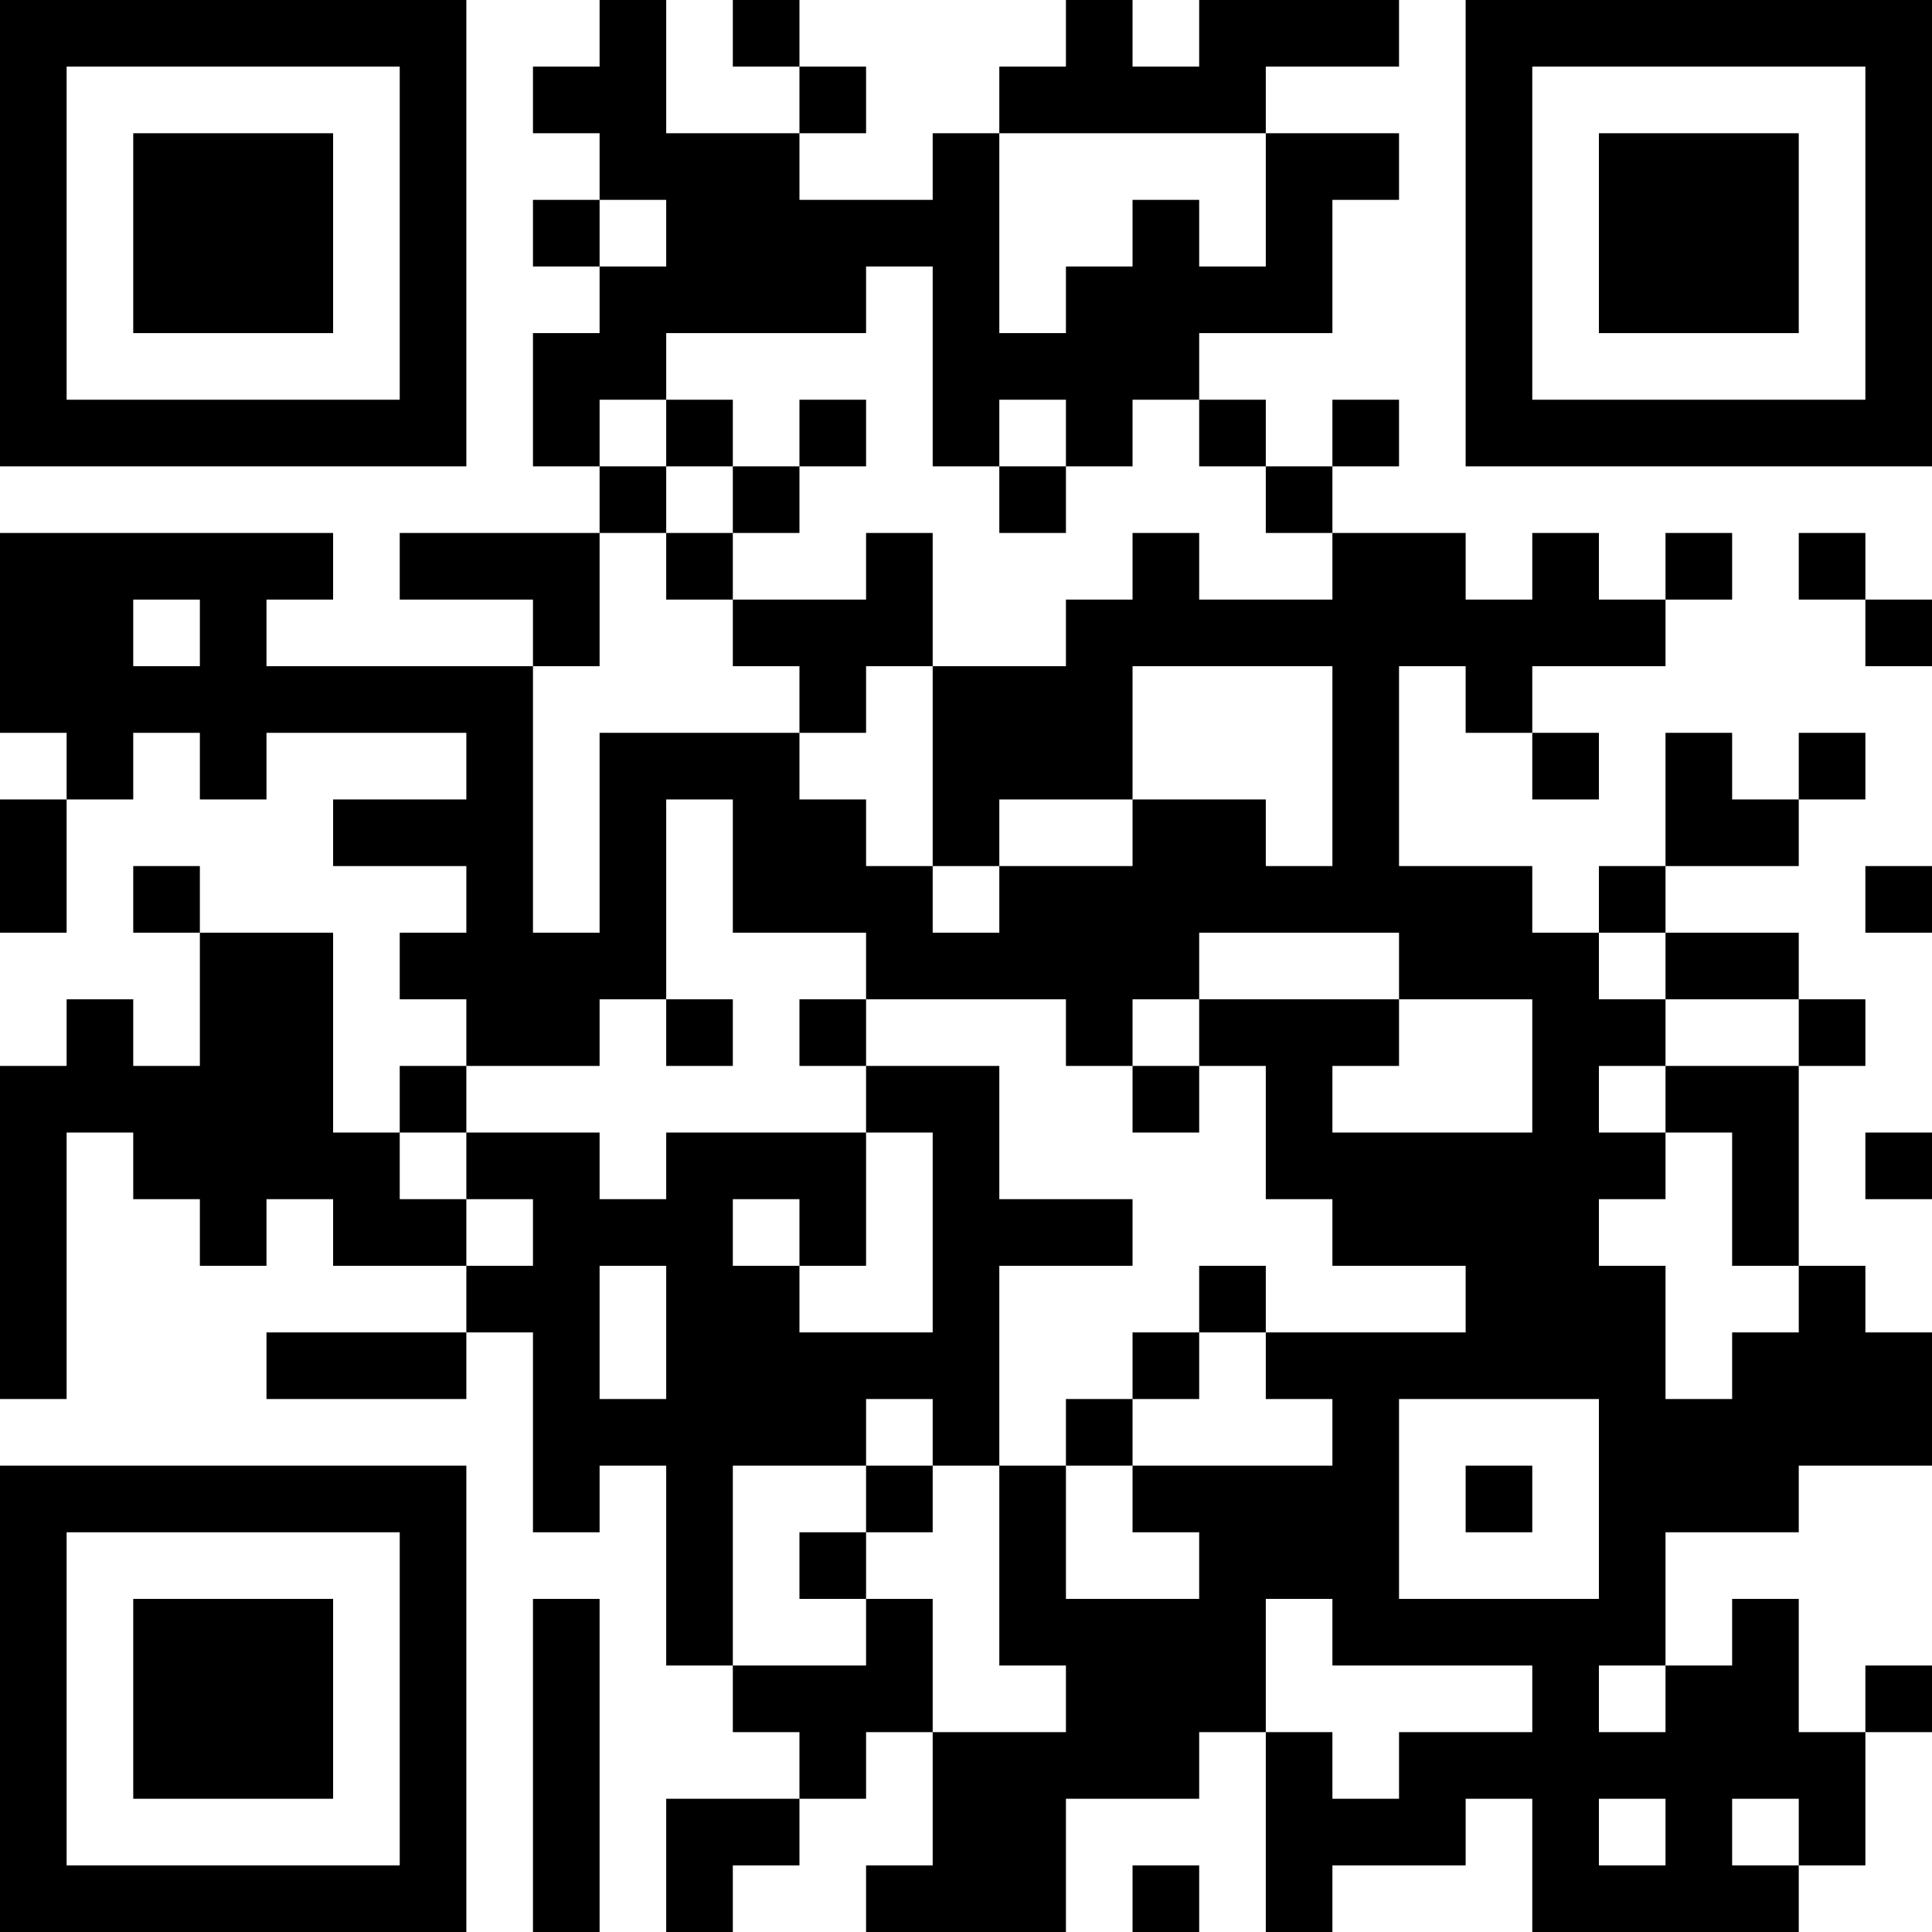
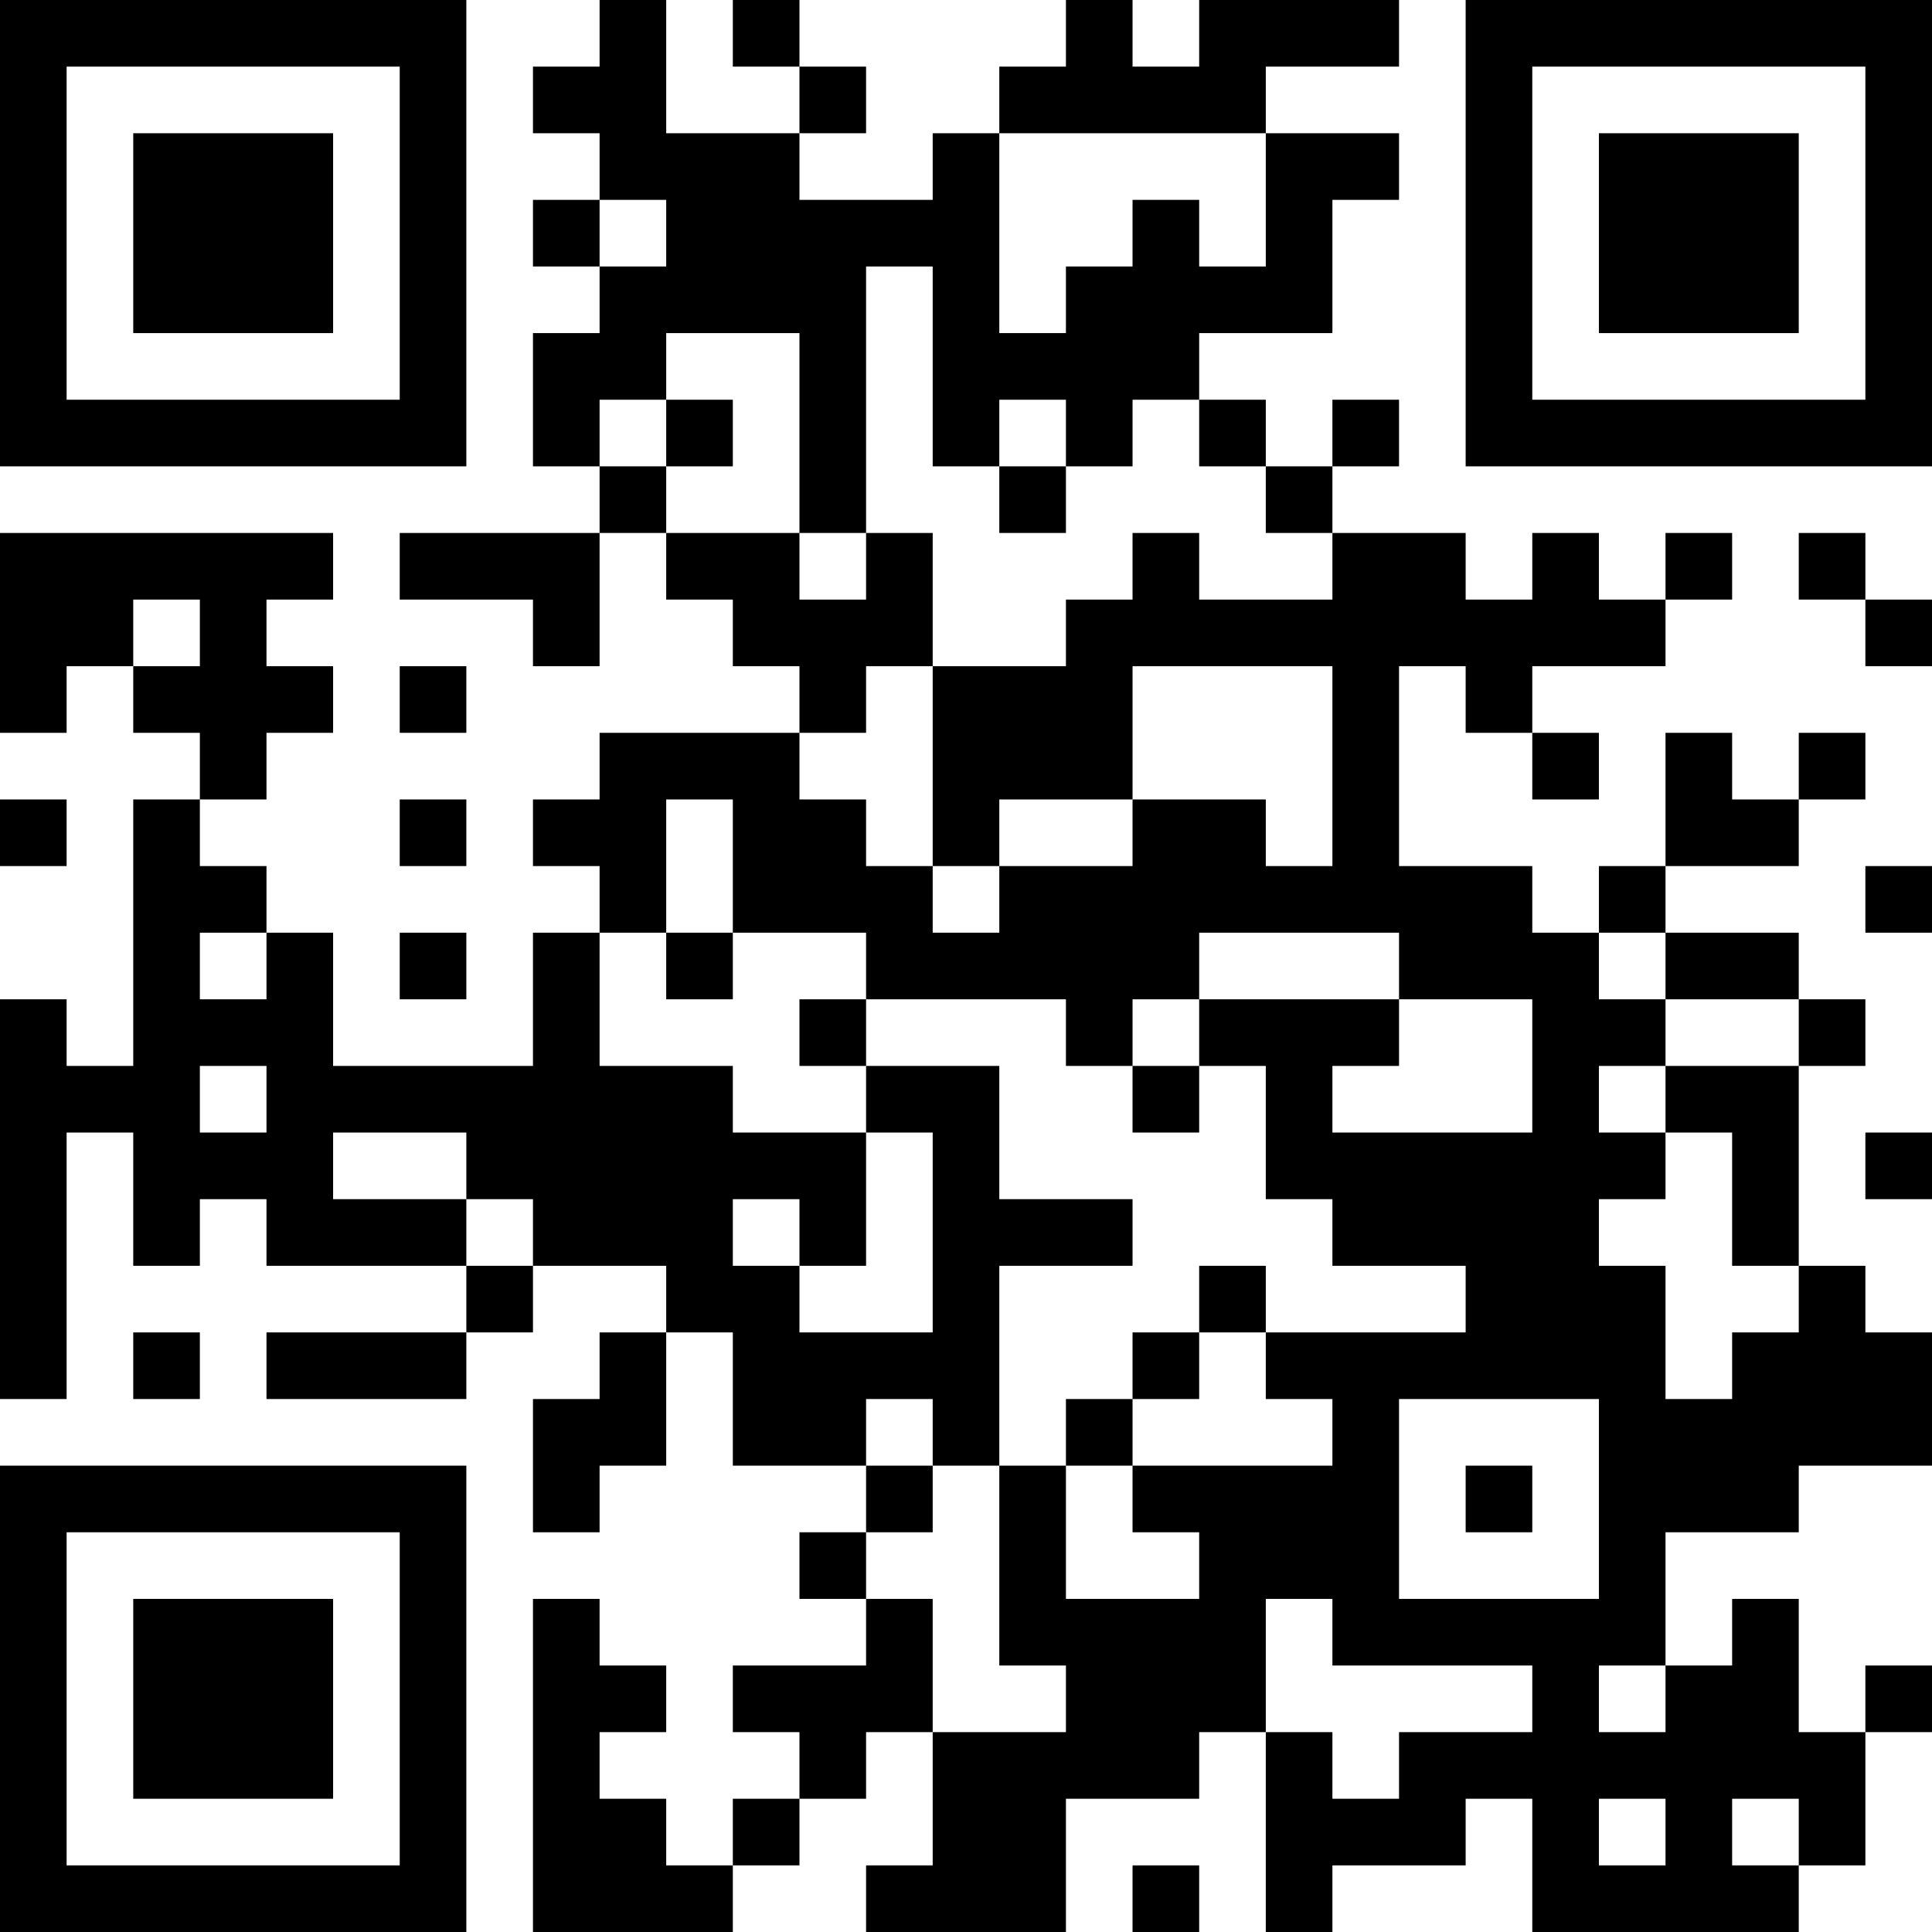
<svg xmlns="http://www.w3.org/2000/svg" version="1.1" width="240" height="240" viewBox="0 0 29 29">
  <rect style="fill:rgb(255, 255, 255);fill-opacity:1" x="0" y="0" width="29" height="29" />
  <g id="elements">
-     <path style="fill:rgb(0, 0, 0)" d="M 0,0 l 1,0 0,1 -1,0 z M 1,0 l 1,0 0,1 -1,0 z M 2,0 l 1,0 0,1 -1,0 z M 3,0 l 1,0 0,1 -1,0 z M 4,0 l 1,0 0,1 -1,0 z M 5,0 l 1,0 0,1 -1,0 z M 6,0 l 1,0 0,1 -1,0 z M 9,0 l 1,0 0,1 -1,0 z M 11,0 l 1,0 0,1 -1,0 z M 16,0 l 1,0 0,1 -1,0 z M 18,0 l 1,0 0,1 -1,0 z M 19,0 l 1,0 0,1 -1,0 z M 20,0 l 1,0 0,1 -1,0 z M 22,0 l 1,0 0,1 -1,0 z M 23,0 l 1,0 0,1 -1,0 z M 24,0 l 1,0 0,1 -1,0 z M 25,0 l 1,0 0,1 -1,0 z M 26,0 l 1,0 0,1 -1,0 z M 27,0 l 1,0 0,1 -1,0 z M 28,0 l 1,0 0,1 -1,0 z M 0,1 l 1,0 0,1 -1,0 z M 6,1 l 1,0 0,1 -1,0 z M 8,1 l 1,0 0,1 -1,0 z M 9,1 l 1,0 0,1 -1,0 z M 12,1 l 1,0 0,1 -1,0 z M 15,1 l 1,0 0,1 -1,0 z M 16,1 l 1,0 0,1 -1,0 z M 17,1 l 1,0 0,1 -1,0 z M 18,1 l 1,0 0,1 -1,0 z M 22,1 l 1,0 0,1 -1,0 z M 28,1 l 1,0 0,1 -1,0 z M 0,2 l 1,0 0,1 -1,0 z M 2,2 l 1,0 0,1 -1,0 z M 3,2 l 1,0 0,1 -1,0 z M 4,2 l 1,0 0,1 -1,0 z M 6,2 l 1,0 0,1 -1,0 z M 9,2 l 1,0 0,1 -1,0 z M 10,2 l 1,0 0,1 -1,0 z M 11,2 l 1,0 0,1 -1,0 z M 14,2 l 1,0 0,1 -1,0 z M 19,2 l 1,0 0,1 -1,0 z M 20,2 l 1,0 0,1 -1,0 z M 22,2 l 1,0 0,1 -1,0 z M 24,2 l 1,0 0,1 -1,0 z M 25,2 l 1,0 0,1 -1,0 z M 26,2 l 1,0 0,1 -1,0 z M 28,2 l 1,0 0,1 -1,0 z M 0,3 l 1,0 0,1 -1,0 z M 2,3 l 1,0 0,1 -1,0 z M 3,3 l 1,0 0,1 -1,0 z M 4,3 l 1,0 0,1 -1,0 z M 6,3 l 1,0 0,1 -1,0 z M 8,3 l 1,0 0,1 -1,0 z M 10,3 l 1,0 0,1 -1,0 z M 11,3 l 1,0 0,1 -1,0 z M 12,3 l 1,0 0,1 -1,0 z M 13,3 l 1,0 0,1 -1,0 z M 14,3 l 1,0 0,1 -1,0 z M 17,3 l 1,0 0,1 -1,0 z M 19,3 l 1,0 0,1 -1,0 z M 22,3 l 1,0 0,1 -1,0 z M 24,3 l 1,0 0,1 -1,0 z M 25,3 l 1,0 0,1 -1,0 z M 26,3 l 1,0 0,1 -1,0 z M 28,3 l 1,0 0,1 -1,0 z M 0,4 l 1,0 0,1 -1,0 z M 2,4 l 1,0 0,1 -1,0 z M 3,4 l 1,0 0,1 -1,0 z M 4,4 l 1,0 0,1 -1,0 z M 6,4 l 1,0 0,1 -1,0 z M 9,4 l 1,0 0,1 -1,0 z M 10,4 l 1,0 0,1 -1,0 z M 11,4 l 1,0 0,1 -1,0 z M 12,4 l 1,0 0,1 -1,0 z M 14,4 l 1,0 0,1 -1,0 z M 16,4 l 1,0 0,1 -1,0 z M 17,4 l 1,0 0,1 -1,0 z M 18,4 l 1,0 0,1 -1,0 z M 19,4 l 1,0 0,1 -1,0 z M 22,4 l 1,0 0,1 -1,0 z M 24,4 l 1,0 0,1 -1,0 z M 25,4 l 1,0 0,1 -1,0 z M 26,4 l 1,0 0,1 -1,0 z M 28,4 l 1,0 0,1 -1,0 z M 0,5 l 1,0 0,1 -1,0 z M 6,5 l 1,0 0,1 -1,0 z M 8,5 l 1,0 0,1 -1,0 z M 9,5 l 1,0 0,1 -1,0 z M 14,5 l 1,0 0,1 -1,0 z M 15,5 l 1,0 0,1 -1,0 z M 16,5 l 1,0 0,1 -1,0 z M 17,5 l 1,0 0,1 -1,0 z M 22,5 l 1,0 0,1 -1,0 z M 28,5 l 1,0 0,1 -1,0 z M 0,6 l 1,0 0,1 -1,0 z M 1,6 l 1,0 0,1 -1,0 z M 2,6 l 1,0 0,1 -1,0 z M 3,6 l 1,0 0,1 -1,0 z M 4,6 l 1,0 0,1 -1,0 z M 5,6 l 1,0 0,1 -1,0 z M 6,6 l 1,0 0,1 -1,0 z M 8,6 l 1,0 0,1 -1,0 z M 10,6 l 1,0 0,1 -1,0 z M 12,6 l 1,0 0,1 -1,0 z M 14,6 l 1,0 0,1 -1,0 z M 16,6 l 1,0 0,1 -1,0 z M 18,6 l 1,0 0,1 -1,0 z M 20,6 l 1,0 0,1 -1,0 z M 22,6 l 1,0 0,1 -1,0 z M 23,6 l 1,0 0,1 -1,0 z M 24,6 l 1,0 0,1 -1,0 z M 25,6 l 1,0 0,1 -1,0 z M 26,6 l 1,0 0,1 -1,0 z M 27,6 l 1,0 0,1 -1,0 z M 28,6 l 1,0 0,1 -1,0 z M 9,7 l 1,0 0,1 -1,0 z M 11,7 l 1,0 0,1 -1,0 z M 15,7 l 1,0 0,1 -1,0 z M 19,7 l 1,0 0,1 -1,0 z M 0,8 l 1,0 0,1 -1,0 z M 1,8 l 1,0 0,1 -1,0 z M 2,8 l 1,0 0,1 -1,0 z M 3,8 l 1,0 0,1 -1,0 z M 4,8 l 1,0 0,1 -1,0 z M 6,8 l 1,0 0,1 -1,0 z M 7,8 l 1,0 0,1 -1,0 z M 8,8 l 1,0 0,1 -1,0 z M 10,8 l 1,0 0,1 -1,0 z M 13,8 l 1,0 0,1 -1,0 z M 17,8 l 1,0 0,1 -1,0 z M 20,8 l 1,0 0,1 -1,0 z M 21,8 l 1,0 0,1 -1,0 z M 23,8 l 1,0 0,1 -1,0 z M 25,8 l 1,0 0,1 -1,0 z M 27,8 l 1,0 0,1 -1,0 z M 0,9 l 1,0 0,1 -1,0 z M 1,9 l 1,0 0,1 -1,0 z M 3,9 l 1,0 0,1 -1,0 z M 8,9 l 1,0 0,1 -1,0 z M 11,9 l 1,0 0,1 -1,0 z M 12,9 l 1,0 0,1 -1,0 z M 13,9 l 1,0 0,1 -1,0 z M 16,9 l 1,0 0,1 -1,0 z M 17,9 l 1,0 0,1 -1,0 z M 18,9 l 1,0 0,1 -1,0 z M 19,9 l 1,0 0,1 -1,0 z M 20,9 l 1,0 0,1 -1,0 z M 21,9 l 1,0 0,1 -1,0 z M 22,9 l 1,0 0,1 -1,0 z M 23,9 l 1,0 0,1 -1,0 z M 24,9 l 1,0 0,1 -1,0 z M 28,9 l 1,0 0,1 -1,0 z M 0,10 l 1,0 0,1 -1,0 z M 1,10 l 1,0 0,1 -1,0 z M 2,10 l 1,0 0,1 -1,0 z M 3,10 l 1,0 0,1 -1,0 z M 4,10 l 1,0 0,1 -1,0 z M 5,10 l 1,0 0,1 -1,0 z M 6,10 l 1,0 0,1 -1,0 z M 7,10 l 1,0 0,1 -1,0 z M 12,10 l 1,0 0,1 -1,0 z M 14,10 l 1,0 0,1 -1,0 z M 15,10 l 1,0 0,1 -1,0 z M 16,10 l 1,0 0,1 -1,0 z M 20,10 l 1,0 0,1 -1,0 z M 22,10 l 1,0 0,1 -1,0 z M 1,11 l 1,0 0,1 -1,0 z M 3,11 l 1,0 0,1 -1,0 z M 7,11 l 1,0 0,1 -1,0 z M 9,11 l 1,0 0,1 -1,0 z M 10,11 l 1,0 0,1 -1,0 z M 11,11 l 1,0 0,1 -1,0 z M 14,11 l 1,0 0,1 -1,0 z M 15,11 l 1,0 0,1 -1,0 z M 16,11 l 1,0 0,1 -1,0 z M 20,11 l 1,0 0,1 -1,0 z M 23,11 l 1,0 0,1 -1,0 z M 25,11 l 1,0 0,1 -1,0 z M 27,11 l 1,0 0,1 -1,0 z M 0,12 l 1,0 0,1 -1,0 z M 5,12 l 1,0 0,1 -1,0 z M 6,12 l 1,0 0,1 -1,0 z M 7,12 l 1,0 0,1 -1,0 z M 9,12 l 1,0 0,1 -1,0 z M 11,12 l 1,0 0,1 -1,0 z M 12,12 l 1,0 0,1 -1,0 z M 14,12 l 1,0 0,1 -1,0 z M 17,12 l 1,0 0,1 -1,0 z M 18,12 l 1,0 0,1 -1,0 z M 20,12 l 1,0 0,1 -1,0 z M 25,12 l 1,0 0,1 -1,0 z M 26,12 l 1,0 0,1 -1,0 z M 0,13 l 1,0 0,1 -1,0 z M 2,13 l 1,0 0,1 -1,0 z M 7,13 l 1,0 0,1 -1,0 z M 9,13 l 1,0 0,1 -1,0 z M 11,13 l 1,0 0,1 -1,0 z M 12,13 l 1,0 0,1 -1,0 z M 13,13 l 1,0 0,1 -1,0 z M 15,13 l 1,0 0,1 -1,0 z M 16,13 l 1,0 0,1 -1,0 z M 17,13 l 1,0 0,1 -1,0 z M 18,13 l 1,0 0,1 -1,0 z M 19,13 l 1,0 0,1 -1,0 z M 20,13 l 1,0 0,1 -1,0 z M 21,13 l 1,0 0,1 -1,0 z M 22,13 l 1,0 0,1 -1,0 z M 24,13 l 1,0 0,1 -1,0 z M 28,13 l 1,0 0,1 -1,0 z M 3,14 l 1,0 0,1 -1,0 z M 4,14 l 1,0 0,1 -1,0 z M 6,14 l 1,0 0,1 -1,0 z M 7,14 l 1,0 0,1 -1,0 z M 8,14 l 1,0 0,1 -1,0 z M 9,14 l 1,0 0,1 -1,0 z M 13,14 l 1,0 0,1 -1,0 z M 14,14 l 1,0 0,1 -1,0 z M 15,14 l 1,0 0,1 -1,0 z M 16,14 l 1,0 0,1 -1,0 z M 17,14 l 1,0 0,1 -1,0 z M 21,14 l 1,0 0,1 -1,0 z M 22,14 l 1,0 0,1 -1,0 z M 23,14 l 1,0 0,1 -1,0 z M 25,14 l 1,0 0,1 -1,0 z M 26,14 l 1,0 0,1 -1,0 z M 1,15 l 1,0 0,1 -1,0 z M 3,15 l 1,0 0,1 -1,0 z M 4,15 l 1,0 0,1 -1,0 z M 7,15 l 1,0 0,1 -1,0 z M 8,15 l 1,0 0,1 -1,0 z M 10,15 l 1,0 0,1 -1,0 z M 12,15 l 1,0 0,1 -1,0 z M 16,15 l 1,0 0,1 -1,0 z M 18,15 l 1,0 0,1 -1,0 z M 19,15 l 1,0 0,1 -1,0 z M 20,15 l 1,0 0,1 -1,0 z M 23,15 l 1,0 0,1 -1,0 z M 24,15 l 1,0 0,1 -1,0 z M 27,15 l 1,0 0,1 -1,0 z M 0,16 l 1,0 0,1 -1,0 z M 1,16 l 1,0 0,1 -1,0 z M 2,16 l 1,0 0,1 -1,0 z M 3,16 l 1,0 0,1 -1,0 z M 4,16 l 1,0 0,1 -1,0 z M 6,16 l 1,0 0,1 -1,0 z M 13,16 l 1,0 0,1 -1,0 z M 14,16 l 1,0 0,1 -1,0 z M 17,16 l 1,0 0,1 -1,0 z M 19,16 l 1,0 0,1 -1,0 z M 23,16 l 1,0 0,1 -1,0 z M 25,16 l 1,0 0,1 -1,0 z M 26,16 l 1,0 0,1 -1,0 z M 0,17 l 1,0 0,1 -1,0 z M 2,17 l 1,0 0,1 -1,0 z M 3,17 l 1,0 0,1 -1,0 z M 4,17 l 1,0 0,1 -1,0 z M 5,17 l 1,0 0,1 -1,0 z M 7,17 l 1,0 0,1 -1,0 z M 8,17 l 1,0 0,1 -1,0 z M 10,17 l 1,0 0,1 -1,0 z M 11,17 l 1,0 0,1 -1,0 z M 12,17 l 1,0 0,1 -1,0 z M 14,17 l 1,0 0,1 -1,0 z M 19,17 l 1,0 0,1 -1,0 z M 20,17 l 1,0 0,1 -1,0 z M 21,17 l 1,0 0,1 -1,0 z M 22,17 l 1,0 0,1 -1,0 z M 23,17 l 1,0 0,1 -1,0 z M 24,17 l 1,0 0,1 -1,0 z M 26,17 l 1,0 0,1 -1,0 z M 28,17 l 1,0 0,1 -1,0 z M 0,18 l 1,0 0,1 -1,0 z M 3,18 l 1,0 0,1 -1,0 z M 5,18 l 1,0 0,1 -1,0 z M 6,18 l 1,0 0,1 -1,0 z M 8,18 l 1,0 0,1 -1,0 z M 9,18 l 1,0 0,1 -1,0 z M 10,18 l 1,0 0,1 -1,0 z M 12,18 l 1,0 0,1 -1,0 z M 14,18 l 1,0 0,1 -1,0 z M 15,18 l 1,0 0,1 -1,0 z M 16,18 l 1,0 0,1 -1,0 z M 20,18 l 1,0 0,1 -1,0 z M 21,18 l 1,0 0,1 -1,0 z M 22,18 l 1,0 0,1 -1,0 z M 23,18 l 1,0 0,1 -1,0 z M 26,18 l 1,0 0,1 -1,0 z M 0,19 l 1,0 0,1 -1,0 z M 7,19 l 1,0 0,1 -1,0 z M 8,19 l 1,0 0,1 -1,0 z M 10,19 l 1,0 0,1 -1,0 z M 11,19 l 1,0 0,1 -1,0 z M 14,19 l 1,0 0,1 -1,0 z M 18,19 l 1,0 0,1 -1,0 z M 22,19 l 1,0 0,1 -1,0 z M 23,19 l 1,0 0,1 -1,0 z M 24,19 l 1,0 0,1 -1,0 z M 27,19 l 1,0 0,1 -1,0 z M 0,20 l 1,0 0,1 -1,0 z M 4,20 l 1,0 0,1 -1,0 z M 5,20 l 1,0 0,1 -1,0 z M 6,20 l 1,0 0,1 -1,0 z M 8,20 l 1,0 0,1 -1,0 z M 10,20 l 1,0 0,1 -1,0 z M 11,20 l 1,0 0,1 -1,0 z M 12,20 l 1,0 0,1 -1,0 z M 13,20 l 1,0 0,1 -1,0 z M 14,20 l 1,0 0,1 -1,0 z M 17,20 l 1,0 0,1 -1,0 z M 19,20 l 1,0 0,1 -1,0 z M 20,20 l 1,0 0,1 -1,0 z M 21,20 l 1,0 0,1 -1,0 z M 22,20 l 1,0 0,1 -1,0 z M 23,20 l 1,0 0,1 -1,0 z M 24,20 l 1,0 0,1 -1,0 z M 26,20 l 1,0 0,1 -1,0 z M 27,20 l 1,0 0,1 -1,0 z M 28,20 l 1,0 0,1 -1,0 z M 8,21 l 1,0 0,1 -1,0 z M 9,21 l 1,0 0,1 -1,0 z M 10,21 l 1,0 0,1 -1,0 z M 11,21 l 1,0 0,1 -1,0 z M 12,21 l 1,0 0,1 -1,0 z M 14,21 l 1,0 0,1 -1,0 z M 16,21 l 1,0 0,1 -1,0 z M 20,21 l 1,0 0,1 -1,0 z M 24,21 l 1,0 0,1 -1,0 z M 25,21 l 1,0 0,1 -1,0 z M 26,21 l 1,0 0,1 -1,0 z M 27,21 l 1,0 0,1 -1,0 z M 28,21 l 1,0 0,1 -1,0 z M 0,22 l 1,0 0,1 -1,0 z M 1,22 l 1,0 0,1 -1,0 z M 2,22 l 1,0 0,1 -1,0 z M 3,22 l 1,0 0,1 -1,0 z M 4,22 l 1,0 0,1 -1,0 z M 5,22 l 1,0 0,1 -1,0 z M 6,22 l 1,0 0,1 -1,0 z M 8,22 l 1,0 0,1 -1,0 z M 10,22 l 1,0 0,1 -1,0 z M 13,22 l 1,0 0,1 -1,0 z M 15,22 l 1,0 0,1 -1,0 z M 17,22 l 1,0 0,1 -1,0 z M 18,22 l 1,0 0,1 -1,0 z M 19,22 l 1,0 0,1 -1,0 z M 20,22 l 1,0 0,1 -1,0 z M 22,22 l 1,0 0,1 -1,0 z M 24,22 l 1,0 0,1 -1,0 z M 25,22 l 1,0 0,1 -1,0 z M 26,22 l 1,0 0,1 -1,0 z M 0,23 l 1,0 0,1 -1,0 z M 6,23 l 1,0 0,1 -1,0 z M 10,23 l 1,0 0,1 -1,0 z M 12,23 l 1,0 0,1 -1,0 z M 15,23 l 1,0 0,1 -1,0 z M 18,23 l 1,0 0,1 -1,0 z M 19,23 l 1,0 0,1 -1,0 z M 20,23 l 1,0 0,1 -1,0 z M 24,23 l 1,0 0,1 -1,0 z M 0,24 l 1,0 0,1 -1,0 z M 2,24 l 1,0 0,1 -1,0 z M 3,24 l 1,0 0,1 -1,0 z M 4,24 l 1,0 0,1 -1,0 z M 6,24 l 1,0 0,1 -1,0 z M 8,24 l 1,0 0,1 -1,0 z M 10,24 l 1,0 0,1 -1,0 z M 13,24 l 1,0 0,1 -1,0 z M 15,24 l 1,0 0,1 -1,0 z M 16,24 l 1,0 0,1 -1,0 z M 17,24 l 1,0 0,1 -1,0 z M 18,24 l 1,0 0,1 -1,0 z M 20,24 l 1,0 0,1 -1,0 z M 21,24 l 1,0 0,1 -1,0 z M 22,24 l 1,0 0,1 -1,0 z M 23,24 l 1,0 0,1 -1,0 z M 24,24 l 1,0 0,1 -1,0 z M 26,24 l 1,0 0,1 -1,0 z M 0,25 l 1,0 0,1 -1,0 z M 2,25 l 1,0 0,1 -1,0 z M 3,25 l 1,0 0,1 -1,0 z M 4,25 l 1,0 0,1 -1,0 z M 6,25 l 1,0 0,1 -1,0 z M 8,25 l 1,0 0,1 -1,0 z M 11,25 l 1,0 0,1 -1,0 z M 12,25 l 1,0 0,1 -1,0 z M 13,25 l 1,0 0,1 -1,0 z M 16,25 l 1,0 0,1 -1,0 z M 17,25 l 1,0 0,1 -1,0 z M 18,25 l 1,0 0,1 -1,0 z M 23,25 l 1,0 0,1 -1,0 z M 25,25 l 1,0 0,1 -1,0 z M 26,25 l 1,0 0,1 -1,0 z M 28,25 l 1,0 0,1 -1,0 z M 0,26 l 1,0 0,1 -1,0 z M 2,26 l 1,0 0,1 -1,0 z M 3,26 l 1,0 0,1 -1,0 z M 4,26 l 1,0 0,1 -1,0 z M 6,26 l 1,0 0,1 -1,0 z M 8,26 l 1,0 0,1 -1,0 z M 12,26 l 1,0 0,1 -1,0 z M 14,26 l 1,0 0,1 -1,0 z M 15,26 l 1,0 0,1 -1,0 z M 16,26 l 1,0 0,1 -1,0 z M 17,26 l 1,0 0,1 -1,0 z M 19,26 l 1,0 0,1 -1,0 z M 21,26 l 1,0 0,1 -1,0 z M 22,26 l 1,0 0,1 -1,0 z M 23,26 l 1,0 0,1 -1,0 z M 24,26 l 1,0 0,1 -1,0 z M 25,26 l 1,0 0,1 -1,0 z M 26,26 l 1,0 0,1 -1,0 z M 27,26 l 1,0 0,1 -1,0 z M 0,27 l 1,0 0,1 -1,0 z M 6,27 l 1,0 0,1 -1,0 z M 8,27 l 1,0 0,1 -1,0 z M 10,27 l 1,0 0,1 -1,0 z M 11,27 l 1,0 0,1 -1,0 z M 14,27 l 1,0 0,1 -1,0 z M 15,27 l 1,0 0,1 -1,0 z M 19,27 l 1,0 0,1 -1,0 z M 20,27 l 1,0 0,1 -1,0 z M 21,27 l 1,0 0,1 -1,0 z M 23,27 l 1,0 0,1 -1,0 z M 25,27 l 1,0 0,1 -1,0 z M 27,27 l 1,0 0,1 -1,0 z M 0,28 l 1,0 0,1 -1,0 z M 1,28 l 1,0 0,1 -1,0 z M 2,28 l 1,0 0,1 -1,0 z M 3,28 l 1,0 0,1 -1,0 z M 4,28 l 1,0 0,1 -1,0 z M 5,28 l 1,0 0,1 -1,0 z M 6,28 l 1,0 0,1 -1,0 z M 8,28 l 1,0 0,1 -1,0 z M 10,28 l 1,0 0,1 -1,0 z M 13,28 l 1,0 0,1 -1,0 z M 14,28 l 1,0 0,1 -1,0 z M 15,28 l 1,0 0,1 -1,0 z M 17,28 l 1,0 0,1 -1,0 z M 19,28 l 1,0 0,1 -1,0 z M 23,28 l 1,0 0,1 -1,0 z M 24,28 l 1,0 0,1 -1,0 z M 25,28 l 1,0 0,1 -1,0 z M 26,28 l 1,0 0,1 -1,0 z " />
+     <path style="fill:rgb(0, 0, 0)" d="M 0,0 l 1,0 0,1 -1,0 z M 1,0 l 1,0 0,1 -1,0 z M 2,0 l 1,0 0,1 -1,0 z M 3,0 l 1,0 0,1 -1,0 z M 4,0 l 1,0 0,1 -1,0 z M 5,0 l 1,0 0,1 -1,0 z M 6,0 l 1,0 0,1 -1,0 z M 9,0 l 1,0 0,1 -1,0 z M 11,0 l 1,0 0,1 -1,0 z M 16,0 l 1,0 0,1 -1,0 z M 18,0 l 1,0 0,1 -1,0 z M 19,0 l 1,0 0,1 -1,0 z M 20,0 l 1,0 0,1 -1,0 z M 22,0 l 1,0 0,1 -1,0 z M 23,0 l 1,0 0,1 -1,0 z M 24,0 l 1,0 0,1 -1,0 z M 25,0 l 1,0 0,1 -1,0 z M 26,0 l 1,0 0,1 -1,0 z M 27,0 l 1,0 0,1 -1,0 z M 28,0 l 1,0 0,1 -1,0 z M 0,1 l 1,0 0,1 -1,0 z M 6,1 l 1,0 0,1 -1,0 z M 8,1 l 1,0 0,1 -1,0 z M 9,1 l 1,0 0,1 -1,0 z M 12,1 l 1,0 0,1 -1,0 z M 15,1 l 1,0 0,1 -1,0 z M 16,1 l 1,0 0,1 -1,0 z M 17,1 l 1,0 0,1 -1,0 z M 18,1 l 1,0 0,1 -1,0 z M 22,1 l 1,0 0,1 -1,0 z M 28,1 l 1,0 0,1 -1,0 z M 0,2 l 1,0 0,1 -1,0 z M 2,2 l 1,0 0,1 -1,0 z M 3,2 l 1,0 0,1 -1,0 z M 4,2 l 1,0 0,1 -1,0 z M 6,2 l 1,0 0,1 -1,0 z M 9,2 l 1,0 0,1 -1,0 z M 10,2 l 1,0 0,1 -1,0 z M 11,2 l 1,0 0,1 -1,0 z M 14,2 l 1,0 0,1 -1,0 z M 19,2 l 1,0 0,1 -1,0 z M 20,2 l 1,0 0,1 -1,0 z M 22,2 l 1,0 0,1 -1,0 z M 24,2 l 1,0 0,1 -1,0 z M 25,2 l 1,0 0,1 -1,0 z M 26,2 l 1,0 0,1 -1,0 z M 28,2 l 1,0 0,1 -1,0 z M 0,3 l 1,0 0,1 -1,0 z M 2,3 l 1,0 0,1 -1,0 z M 3,3 l 1,0 0,1 -1,0 z M 4,3 l 1,0 0,1 -1,0 z M 6,3 l 1,0 0,1 -1,0 z M 8,3 l 1,0 0,1 -1,0 z M 10,3 l 1,0 0,1 -1,0 z M 11,3 l 1,0 0,1 -1,0 z M 12,3 l 1,0 0,1 -1,0 z M 13,3 l 1,0 0,1 -1,0 z M 14,3 l 1,0 0,1 -1,0 z M 17,3 l 1,0 0,1 -1,0 z M 19,3 l 1,0 0,1 -1,0 z M 22,3 l 1,0 0,1 -1,0 z M 24,3 l 1,0 0,1 -1,0 z M 25,3 l 1,0 0,1 -1,0 z M 26,3 l 1,0 0,1 -1,0 z M 28,3 l 1,0 0,1 -1,0 z M 0,4 l 1,0 0,1 -1,0 z M 2,4 l 1,0 0,1 -1,0 z M 3,4 l 1,0 0,1 -1,0 z M 4,4 l 1,0 0,1 -1,0 z M 6,4 l 1,0 0,1 -1,0 z M 9,4 l 1,0 0,1 -1,0 z M 10,4 l 1,0 0,1 -1,0 z M 11,4 l 1,0 0,1 -1,0 z M 12,4 l 1,0 0,1 -1,0 z M 14,4 l 1,0 0,1 -1,0 z M 16,4 l 1,0 0,1 -1,0 z M 17,4 l 1,0 0,1 -1,0 z M 18,4 l 1,0 0,1 -1,0 z M 19,4 l 1,0 0,1 -1,0 z M 22,4 l 1,0 0,1 -1,0 z M 24,4 l 1,0 0,1 -1,0 z M 25,4 l 1,0 0,1 -1,0 z M 26,4 l 1,0 0,1 -1,0 z M 28,4 l 1,0 0,1 -1,0 z M 0,5 l 1,0 0,1 -1,0 z M 6,5 l 1,0 0,1 -1,0 z M 8,5 l 1,0 0,1 -1,0 z M 9,5 l 1,0 0,1 -1,0 z M 12,5 l 1,0 0,1 -1,0 z M 14,5 l 1,0 0,1 -1,0 z M 15,5 l 1,0 0,1 -1,0 z M 16,5 l 1,0 0,1 -1,0 z M 17,5 l 1,0 0,1 -1,0 z M 22,5 l 1,0 0,1 -1,0 z M 28,5 l 1,0 0,1 -1,0 z M 0,6 l 1,0 0,1 -1,0 z M 1,6 l 1,0 0,1 -1,0 z M 2,6 l 1,0 0,1 -1,0 z M 3,6 l 1,0 0,1 -1,0 z M 4,6 l 1,0 0,1 -1,0 z M 5,6 l 1,0 0,1 -1,0 z M 6,6 l 1,0 0,1 -1,0 z M 8,6 l 1,0 0,1 -1,0 z M 10,6 l 1,0 0,1 -1,0 z M 12,6 l 1,0 0,1 -1,0 z M 14,6 l 1,0 0,1 -1,0 z M 16,6 l 1,0 0,1 -1,0 z M 18,6 l 1,0 0,1 -1,0 z M 20,6 l 1,0 0,1 -1,0 z M 22,6 l 1,0 0,1 -1,0 z M 23,6 l 1,0 0,1 -1,0 z M 24,6 l 1,0 0,1 -1,0 z M 25,6 l 1,0 0,1 -1,0 z M 26,6 l 1,0 0,1 -1,0 z M 27,6 l 1,0 0,1 -1,0 z M 28,6 l 1,0 0,1 -1,0 z M 9,7 l 1,0 0,1 -1,0 z M 12,7 l 1,0 0,1 -1,0 z M 15,7 l 1,0 0,1 -1,0 z M 19,7 l 1,0 0,1 -1,0 z M 0,8 l 1,0 0,1 -1,0 z M 1,8 l 1,0 0,1 -1,0 z M 2,8 l 1,0 0,1 -1,0 z M 3,8 l 1,0 0,1 -1,0 z M 4,8 l 1,0 0,1 -1,0 z M 6,8 l 1,0 0,1 -1,0 z M 7,8 l 1,0 0,1 -1,0 z M 8,8 l 1,0 0,1 -1,0 z M 10,8 l 1,0 0,1 -1,0 z M 11,8 l 1,0 0,1 -1,0 z M 13,8 l 1,0 0,1 -1,0 z M 17,8 l 1,0 0,1 -1,0 z M 20,8 l 1,0 0,1 -1,0 z M 21,8 l 1,0 0,1 -1,0 z M 23,8 l 1,0 0,1 -1,0 z M 25,8 l 1,0 0,1 -1,0 z M 27,8 l 1,0 0,1 -1,0 z M 0,9 l 1,0 0,1 -1,0 z M 1,9 l 1,0 0,1 -1,0 z M 3,9 l 1,0 0,1 -1,0 z M 8,9 l 1,0 0,1 -1,0 z M 11,9 l 1,0 0,1 -1,0 z M 12,9 l 1,0 0,1 -1,0 z M 13,9 l 1,0 0,1 -1,0 z M 16,9 l 1,0 0,1 -1,0 z M 17,9 l 1,0 0,1 -1,0 z M 18,9 l 1,0 0,1 -1,0 z M 19,9 l 1,0 0,1 -1,0 z M 20,9 l 1,0 0,1 -1,0 z M 21,9 l 1,0 0,1 -1,0 z M 22,9 l 1,0 0,1 -1,0 z M 23,9 l 1,0 0,1 -1,0 z M 24,9 l 1,0 0,1 -1,0 z M 28,9 l 1,0 0,1 -1,0 z M 0,10 l 1,0 0,1 -1,0 z M 2,10 l 1,0 0,1 -1,0 z M 3,10 l 1,0 0,1 -1,0 z M 4,10 l 1,0 0,1 -1,0 z M 6,10 l 1,0 0,1 -1,0 z M 12,10 l 1,0 0,1 -1,0 z M 14,10 l 1,0 0,1 -1,0 z M 15,10 l 1,0 0,1 -1,0 z M 16,10 l 1,0 0,1 -1,0 z M 20,10 l 1,0 0,1 -1,0 z M 22,10 l 1,0 0,1 -1,0 z M 3,11 l 1,0 0,1 -1,0 z M 9,11 l 1,0 0,1 -1,0 z M 10,11 l 1,0 0,1 -1,0 z M 11,11 l 1,0 0,1 -1,0 z M 14,11 l 1,0 0,1 -1,0 z M 15,11 l 1,0 0,1 -1,0 z M 16,11 l 1,0 0,1 -1,0 z M 20,11 l 1,0 0,1 -1,0 z M 23,11 l 1,0 0,1 -1,0 z M 25,11 l 1,0 0,1 -1,0 z M 27,11 l 1,0 0,1 -1,0 z M 0,12 l 1,0 0,1 -1,0 z M 2,12 l 1,0 0,1 -1,0 z M 6,12 l 1,0 0,1 -1,0 z M 8,12 l 1,0 0,1 -1,0 z M 9,12 l 1,0 0,1 -1,0 z M 11,12 l 1,0 0,1 -1,0 z M 12,12 l 1,0 0,1 -1,0 z M 14,12 l 1,0 0,1 -1,0 z M 17,12 l 1,0 0,1 -1,0 z M 18,12 l 1,0 0,1 -1,0 z M 20,12 l 1,0 0,1 -1,0 z M 25,12 l 1,0 0,1 -1,0 z M 26,12 l 1,0 0,1 -1,0 z M 2,13 l 1,0 0,1 -1,0 z M 3,13 l 1,0 0,1 -1,0 z M 9,13 l 1,0 0,1 -1,0 z M 11,13 l 1,0 0,1 -1,0 z M 12,13 l 1,0 0,1 -1,0 z M 13,13 l 1,0 0,1 -1,0 z M 15,13 l 1,0 0,1 -1,0 z M 16,13 l 1,0 0,1 -1,0 z M 17,13 l 1,0 0,1 -1,0 z M 18,13 l 1,0 0,1 -1,0 z M 19,13 l 1,0 0,1 -1,0 z M 20,13 l 1,0 0,1 -1,0 z M 21,13 l 1,0 0,1 -1,0 z M 22,13 l 1,0 0,1 -1,0 z M 24,13 l 1,0 0,1 -1,0 z M 28,13 l 1,0 0,1 -1,0 z M 2,14 l 1,0 0,1 -1,0 z M 4,14 l 1,0 0,1 -1,0 z M 6,14 l 1,0 0,1 -1,0 z M 8,14 l 1,0 0,1 -1,0 z M 10,14 l 1,0 0,1 -1,0 z M 13,14 l 1,0 0,1 -1,0 z M 14,14 l 1,0 0,1 -1,0 z M 15,14 l 1,0 0,1 -1,0 z M 16,14 l 1,0 0,1 -1,0 z M 17,14 l 1,0 0,1 -1,0 z M 21,14 l 1,0 0,1 -1,0 z M 22,14 l 1,0 0,1 -1,0 z M 23,14 l 1,0 0,1 -1,0 z M 25,14 l 1,0 0,1 -1,0 z M 26,14 l 1,0 0,1 -1,0 z M 0,15 l 1,0 0,1 -1,0 z M 2,15 l 1,0 0,1 -1,0 z M 3,15 l 1,0 0,1 -1,0 z M 4,15 l 1,0 0,1 -1,0 z M 8,15 l 1,0 0,1 -1,0 z M 12,15 l 1,0 0,1 -1,0 z M 16,15 l 1,0 0,1 -1,0 z M 18,15 l 1,0 0,1 -1,0 z M 19,15 l 1,0 0,1 -1,0 z M 20,15 l 1,0 0,1 -1,0 z M 23,15 l 1,0 0,1 -1,0 z M 24,15 l 1,0 0,1 -1,0 z M 27,15 l 1,0 0,1 -1,0 z M 0,16 l 1,0 0,1 -1,0 z M 1,16 l 1,0 0,1 -1,0 z M 2,16 l 1,0 0,1 -1,0 z M 4,16 l 1,0 0,1 -1,0 z M 5,16 l 1,0 0,1 -1,0 z M 6,16 l 1,0 0,1 -1,0 z M 7,16 l 1,0 0,1 -1,0 z M 8,16 l 1,0 0,1 -1,0 z M 9,16 l 1,0 0,1 -1,0 z M 10,16 l 1,0 0,1 -1,0 z M 13,16 l 1,0 0,1 -1,0 z M 14,16 l 1,0 0,1 -1,0 z M 17,16 l 1,0 0,1 -1,0 z M 19,16 l 1,0 0,1 -1,0 z M 23,16 l 1,0 0,1 -1,0 z M 25,16 l 1,0 0,1 -1,0 z M 26,16 l 1,0 0,1 -1,0 z M 0,17 l 1,0 0,1 -1,0 z M 2,17 l 1,0 0,1 -1,0 z M 3,17 l 1,0 0,1 -1,0 z M 4,17 l 1,0 0,1 -1,0 z M 7,17 l 1,0 0,1 -1,0 z M 8,17 l 1,0 0,1 -1,0 z M 9,17 l 1,0 0,1 -1,0 z M 10,17 l 1,0 0,1 -1,0 z M 11,17 l 1,0 0,1 -1,0 z M 12,17 l 1,0 0,1 -1,0 z M 14,17 l 1,0 0,1 -1,0 z M 19,17 l 1,0 0,1 -1,0 z M 20,17 l 1,0 0,1 -1,0 z M 21,17 l 1,0 0,1 -1,0 z M 22,17 l 1,0 0,1 -1,0 z M 23,17 l 1,0 0,1 -1,0 z M 24,17 l 1,0 0,1 -1,0 z M 26,17 l 1,0 0,1 -1,0 z M 28,17 l 1,0 0,1 -1,0 z M 0,18 l 1,0 0,1 -1,0 z M 2,18 l 1,0 0,1 -1,0 z M 4,18 l 1,0 0,1 -1,0 z M 5,18 l 1,0 0,1 -1,0 z M 6,18 l 1,0 0,1 -1,0 z M 8,18 l 1,0 0,1 -1,0 z M 9,18 l 1,0 0,1 -1,0 z M 10,18 l 1,0 0,1 -1,0 z M 12,18 l 1,0 0,1 -1,0 z M 14,18 l 1,0 0,1 -1,0 z M 15,18 l 1,0 0,1 -1,0 z M 16,18 l 1,0 0,1 -1,0 z M 20,18 l 1,0 0,1 -1,0 z M 21,18 l 1,0 0,1 -1,0 z M 22,18 l 1,0 0,1 -1,0 z M 23,18 l 1,0 0,1 -1,0 z M 26,18 l 1,0 0,1 -1,0 z M 0,19 l 1,0 0,1 -1,0 z M 7,19 l 1,0 0,1 -1,0 z M 10,19 l 1,0 0,1 -1,0 z M 11,19 l 1,0 0,1 -1,0 z M 14,19 l 1,0 0,1 -1,0 z M 18,19 l 1,0 0,1 -1,0 z M 22,19 l 1,0 0,1 -1,0 z M 23,19 l 1,0 0,1 -1,0 z M 24,19 l 1,0 0,1 -1,0 z M 27,19 l 1,0 0,1 -1,0 z M 0,20 l 1,0 0,1 -1,0 z M 2,20 l 1,0 0,1 -1,0 z M 4,20 l 1,0 0,1 -1,0 z M 5,20 l 1,0 0,1 -1,0 z M 6,20 l 1,0 0,1 -1,0 z M 9,20 l 1,0 0,1 -1,0 z M 11,20 l 1,0 0,1 -1,0 z M 12,20 l 1,0 0,1 -1,0 z M 13,20 l 1,0 0,1 -1,0 z M 14,20 l 1,0 0,1 -1,0 z M 17,20 l 1,0 0,1 -1,0 z M 19,20 l 1,0 0,1 -1,0 z M 20,20 l 1,0 0,1 -1,0 z M 21,20 l 1,0 0,1 -1,0 z M 22,20 l 1,0 0,1 -1,0 z M 23,20 l 1,0 0,1 -1,0 z M 24,20 l 1,0 0,1 -1,0 z M 26,20 l 1,0 0,1 -1,0 z M 27,20 l 1,0 0,1 -1,0 z M 28,20 l 1,0 0,1 -1,0 z M 8,21 l 1,0 0,1 -1,0 z M 9,21 l 1,0 0,1 -1,0 z M 11,21 l 1,0 0,1 -1,0 z M 12,21 l 1,0 0,1 -1,0 z M 14,21 l 1,0 0,1 -1,0 z M 16,21 l 1,0 0,1 -1,0 z M 20,21 l 1,0 0,1 -1,0 z M 24,21 l 1,0 0,1 -1,0 z M 25,21 l 1,0 0,1 -1,0 z M 26,21 l 1,0 0,1 -1,0 z M 27,21 l 1,0 0,1 -1,0 z M 28,21 l 1,0 0,1 -1,0 z M 0,22 l 1,0 0,1 -1,0 z M 1,22 l 1,0 0,1 -1,0 z M 2,22 l 1,0 0,1 -1,0 z M 3,22 l 1,0 0,1 -1,0 z M 4,22 l 1,0 0,1 -1,0 z M 5,22 l 1,0 0,1 -1,0 z M 6,22 l 1,0 0,1 -1,0 z M 8,22 l 1,0 0,1 -1,0 z M 13,22 l 1,0 0,1 -1,0 z M 15,22 l 1,0 0,1 -1,0 z M 17,22 l 1,0 0,1 -1,0 z M 18,22 l 1,0 0,1 -1,0 z M 19,22 l 1,0 0,1 -1,0 z M 20,22 l 1,0 0,1 -1,0 z M 22,22 l 1,0 0,1 -1,0 z M 24,22 l 1,0 0,1 -1,0 z M 25,22 l 1,0 0,1 -1,0 z M 26,22 l 1,0 0,1 -1,0 z M 0,23 l 1,0 0,1 -1,0 z M 6,23 l 1,0 0,1 -1,0 z M 12,23 l 1,0 0,1 -1,0 z M 15,23 l 1,0 0,1 -1,0 z M 18,23 l 1,0 0,1 -1,0 z M 19,23 l 1,0 0,1 -1,0 z M 20,23 l 1,0 0,1 -1,0 z M 24,23 l 1,0 0,1 -1,0 z M 0,24 l 1,0 0,1 -1,0 z M 2,24 l 1,0 0,1 -1,0 z M 3,24 l 1,0 0,1 -1,0 z M 4,24 l 1,0 0,1 -1,0 z M 6,24 l 1,0 0,1 -1,0 z M 8,24 l 1,0 0,1 -1,0 z M 13,24 l 1,0 0,1 -1,0 z M 15,24 l 1,0 0,1 -1,0 z M 16,24 l 1,0 0,1 -1,0 z M 17,24 l 1,0 0,1 -1,0 z M 18,24 l 1,0 0,1 -1,0 z M 20,24 l 1,0 0,1 -1,0 z M 21,24 l 1,0 0,1 -1,0 z M 22,24 l 1,0 0,1 -1,0 z M 23,24 l 1,0 0,1 -1,0 z M 24,24 l 1,0 0,1 -1,0 z M 26,24 l 1,0 0,1 -1,0 z M 0,25 l 1,0 0,1 -1,0 z M 2,25 l 1,0 0,1 -1,0 z M 3,25 l 1,0 0,1 -1,0 z M 4,25 l 1,0 0,1 -1,0 z M 6,25 l 1,0 0,1 -1,0 z M 8,25 l 1,0 0,1 -1,0 z M 9,25 l 1,0 0,1 -1,0 z M 11,25 l 1,0 0,1 -1,0 z M 12,25 l 1,0 0,1 -1,0 z M 13,25 l 1,0 0,1 -1,0 z M 16,25 l 1,0 0,1 -1,0 z M 17,25 l 1,0 0,1 -1,0 z M 18,25 l 1,0 0,1 -1,0 z M 23,25 l 1,0 0,1 -1,0 z M 25,25 l 1,0 0,1 -1,0 z M 26,25 l 1,0 0,1 -1,0 z M 28,25 l 1,0 0,1 -1,0 z M 0,26 l 1,0 0,1 -1,0 z M 2,26 l 1,0 0,1 -1,0 z M 3,26 l 1,0 0,1 -1,0 z M 4,26 l 1,0 0,1 -1,0 z M 6,26 l 1,0 0,1 -1,0 z M 8,26 l 1,0 0,1 -1,0 z M 12,26 l 1,0 0,1 -1,0 z M 14,26 l 1,0 0,1 -1,0 z M 15,26 l 1,0 0,1 -1,0 z M 16,26 l 1,0 0,1 -1,0 z M 17,26 l 1,0 0,1 -1,0 z M 19,26 l 1,0 0,1 -1,0 z M 21,26 l 1,0 0,1 -1,0 z M 22,26 l 1,0 0,1 -1,0 z M 23,26 l 1,0 0,1 -1,0 z M 24,26 l 1,0 0,1 -1,0 z M 25,26 l 1,0 0,1 -1,0 z M 26,26 l 1,0 0,1 -1,0 z M 27,26 l 1,0 0,1 -1,0 z M 0,27 l 1,0 0,1 -1,0 z M 6,27 l 1,0 0,1 -1,0 z M 8,27 l 1,0 0,1 -1,0 z M 9,27 l 1,0 0,1 -1,0 z M 11,27 l 1,0 0,1 -1,0 z M 14,27 l 1,0 0,1 -1,0 z M 15,27 l 1,0 0,1 -1,0 z M 19,27 l 1,0 0,1 -1,0 z M 20,27 l 1,0 0,1 -1,0 z M 21,27 l 1,0 0,1 -1,0 z M 23,27 l 1,0 0,1 -1,0 z M 25,27 l 1,0 0,1 -1,0 z M 27,27 l 1,0 0,1 -1,0 z M 0,28 l 1,0 0,1 -1,0 z M 1,28 l 1,0 0,1 -1,0 z M 2,28 l 1,0 0,1 -1,0 z M 3,28 l 1,0 0,1 -1,0 z M 4,28 l 1,0 0,1 -1,0 z M 5,28 l 1,0 0,1 -1,0 z M 6,28 l 1,0 0,1 -1,0 z M 8,28 l 1,0 0,1 -1,0 z M 9,28 l 1,0 0,1 -1,0 z M 10,28 l 1,0 0,1 -1,0 z M 13,28 l 1,0 0,1 -1,0 z M 14,28 l 1,0 0,1 -1,0 z M 15,28 l 1,0 0,1 -1,0 z M 17,28 l 1,0 0,1 -1,0 z M 19,28 l 1,0 0,1 -1,0 z M 23,28 l 1,0 0,1 -1,0 z M 24,28 l 1,0 0,1 -1,0 z M 25,28 l 1,0 0,1 -1,0 z M 26,28 l 1,0 0,1 -1,0 z " />
  </g>
</svg>
